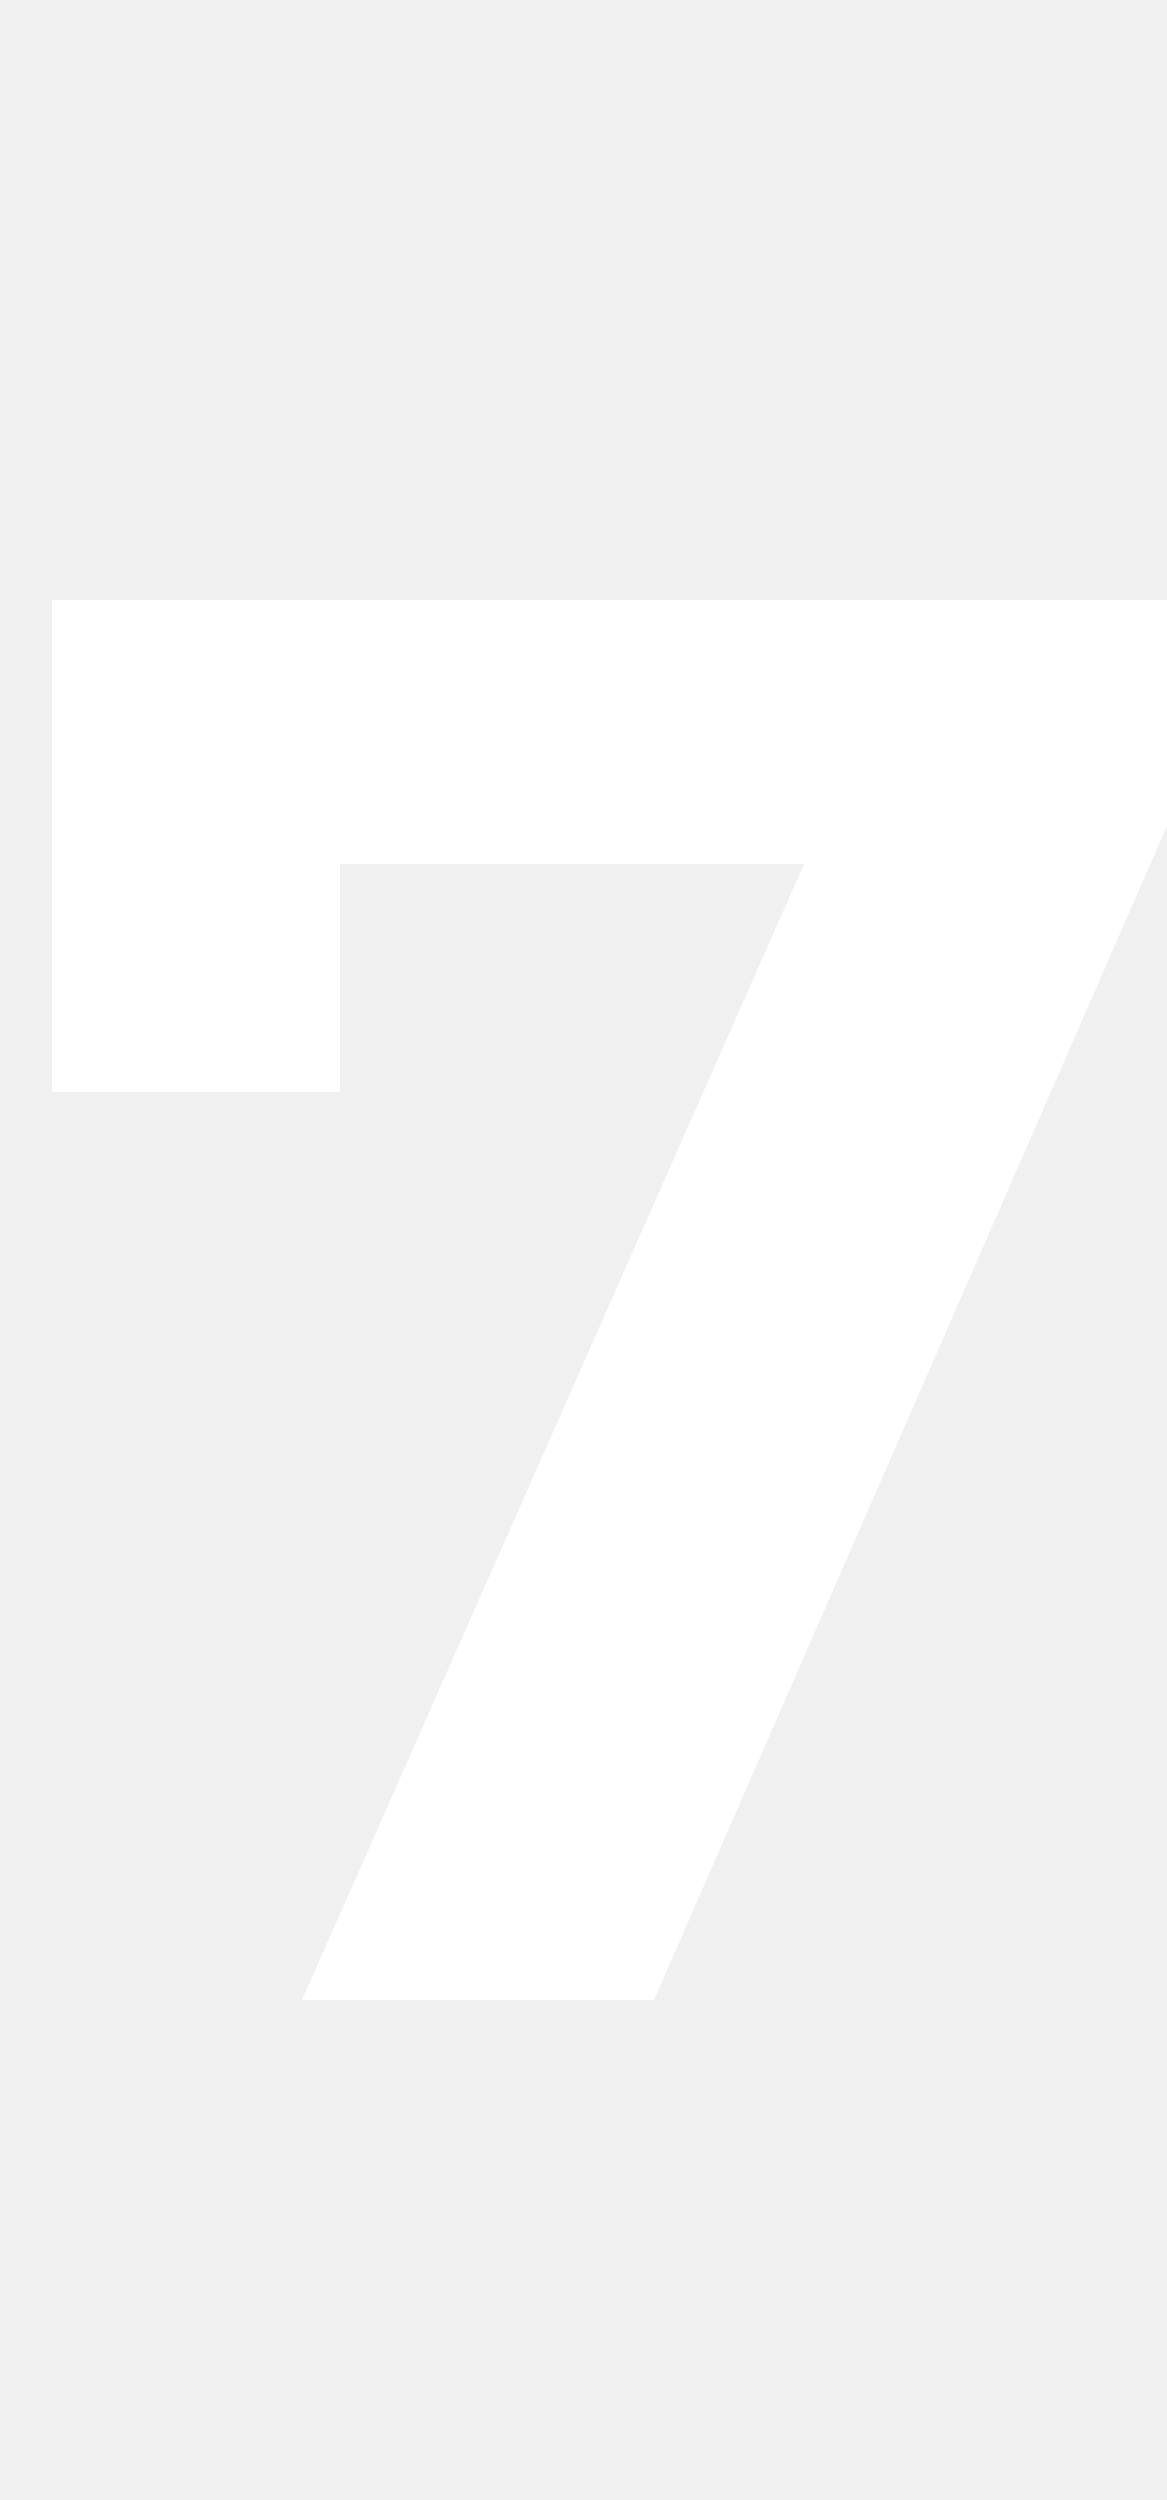
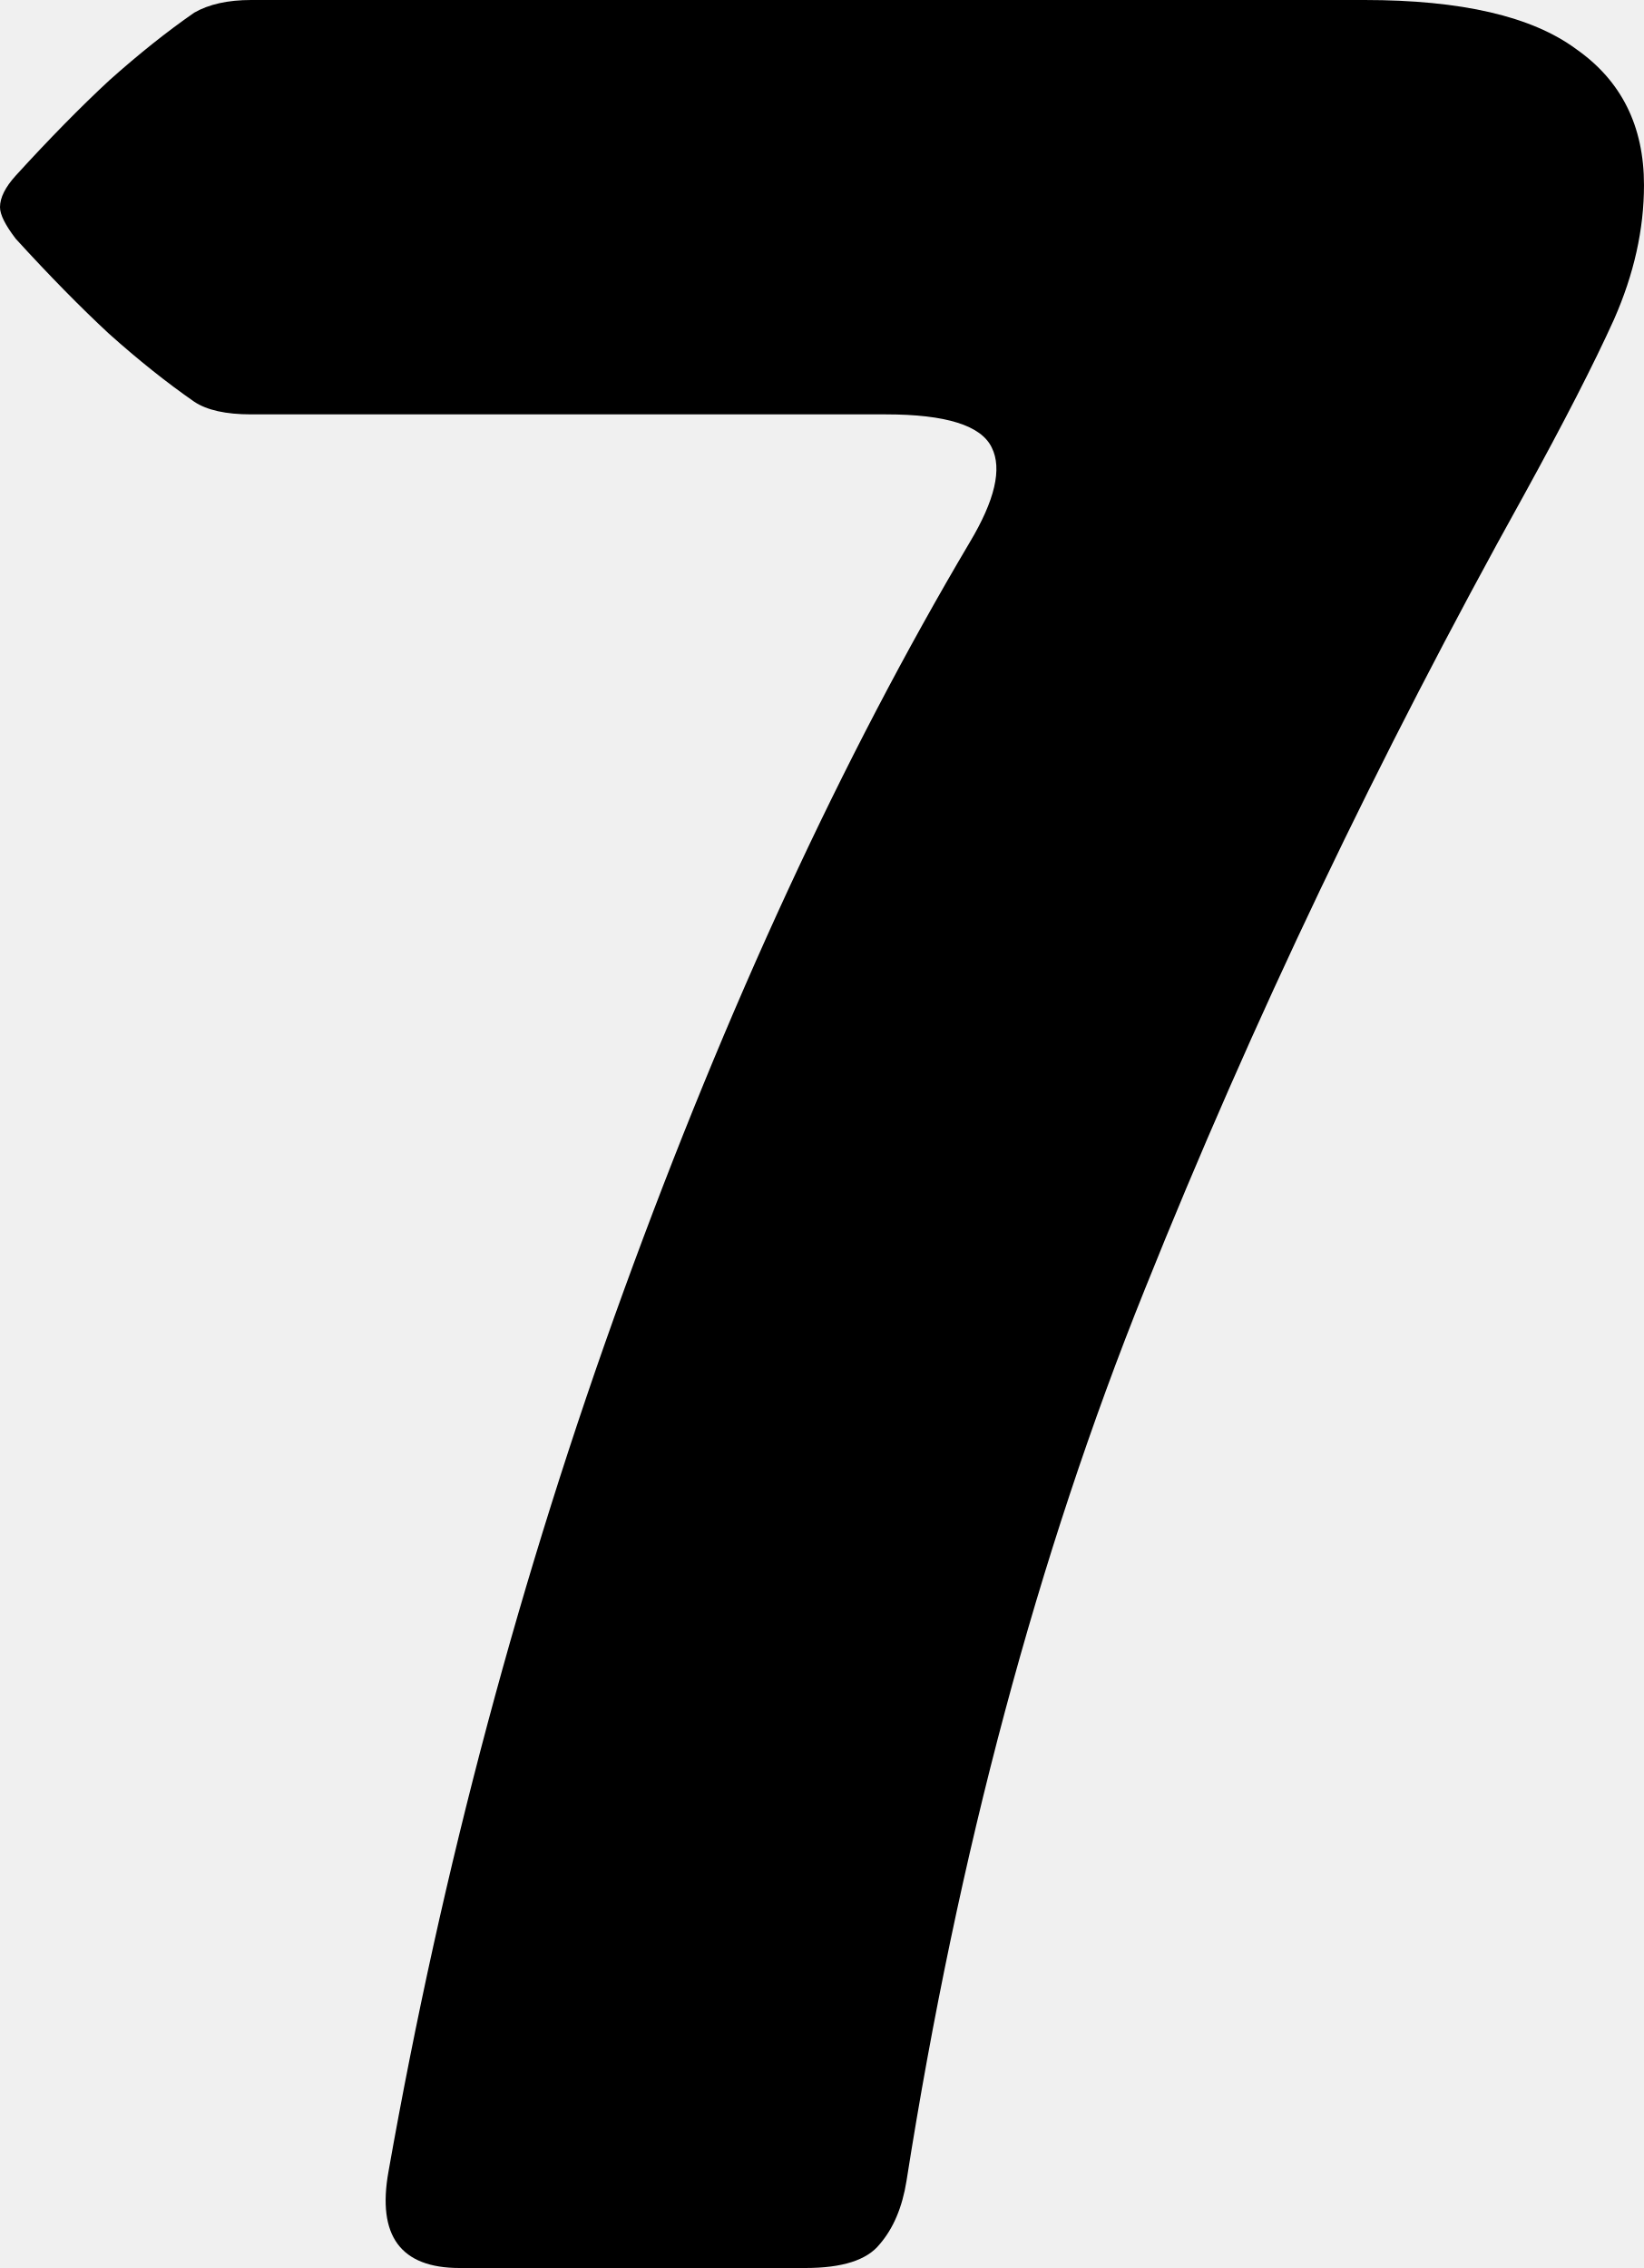
- <svg xmlns="http://www.w3.org/2000/svg" width="7" height="15" viewBox="0 0 7 15" fill="none">
-   <path id="7" d="M1.812 12L5.196 4.344L5.7 5.184H1.176L2.04 4.272V6.552H0.312V3.6H7.044V4.86L3.924 12H1.812Z" fill="white" />
+ <svg xmlns="http://www.w3.org/2000/svg" width="266" height="367" viewBox="0 0 266 367" fill="none">
+   <path d="M62.859 351.388C71.547 302.25 84.238 254.733 100.932 208.837C117.626 162.94 136.279 122.589 156.891 87.783C160.98 80.958 162.172 75.84 160.469 72.427C158.765 68.844 153.059 67.053 143.349 67.053H40.628C36.54 67.053 33.474 66.371 31.429 65.006C27 61.934 22.401 58.266 17.631 54.001C13.032 49.735 8.006 44.617 2.555 38.645C0.852 36.427 0 34.721 0 33.526C0 31.991 0.852 30.285 2.555 28.408C8.006 22.436 13.032 17.318 17.631 13.052C22.401 8.787 27 5.119 31.429 2.047C33.814 0.682 36.881 0 40.628 0H220.772C236.444 0 247.858 2.645 255.012 7.934C262.337 13.052 266 20.389 266 29.944C266 37.109 264.382 44.361 261.145 51.697C257.908 58.863 253.053 68.333 246.58 80.105C223.072 122.419 202.63 165.244 185.255 208.581C167.879 251.747 155.018 299.862 146.671 352.924C145.989 357.189 144.541 360.602 142.327 363.161C140.282 365.72 136.279 367 130.317 367H74.357C64.818 367 60.985 361.796 62.859 351.388Z" fill="black" />
</svg>
